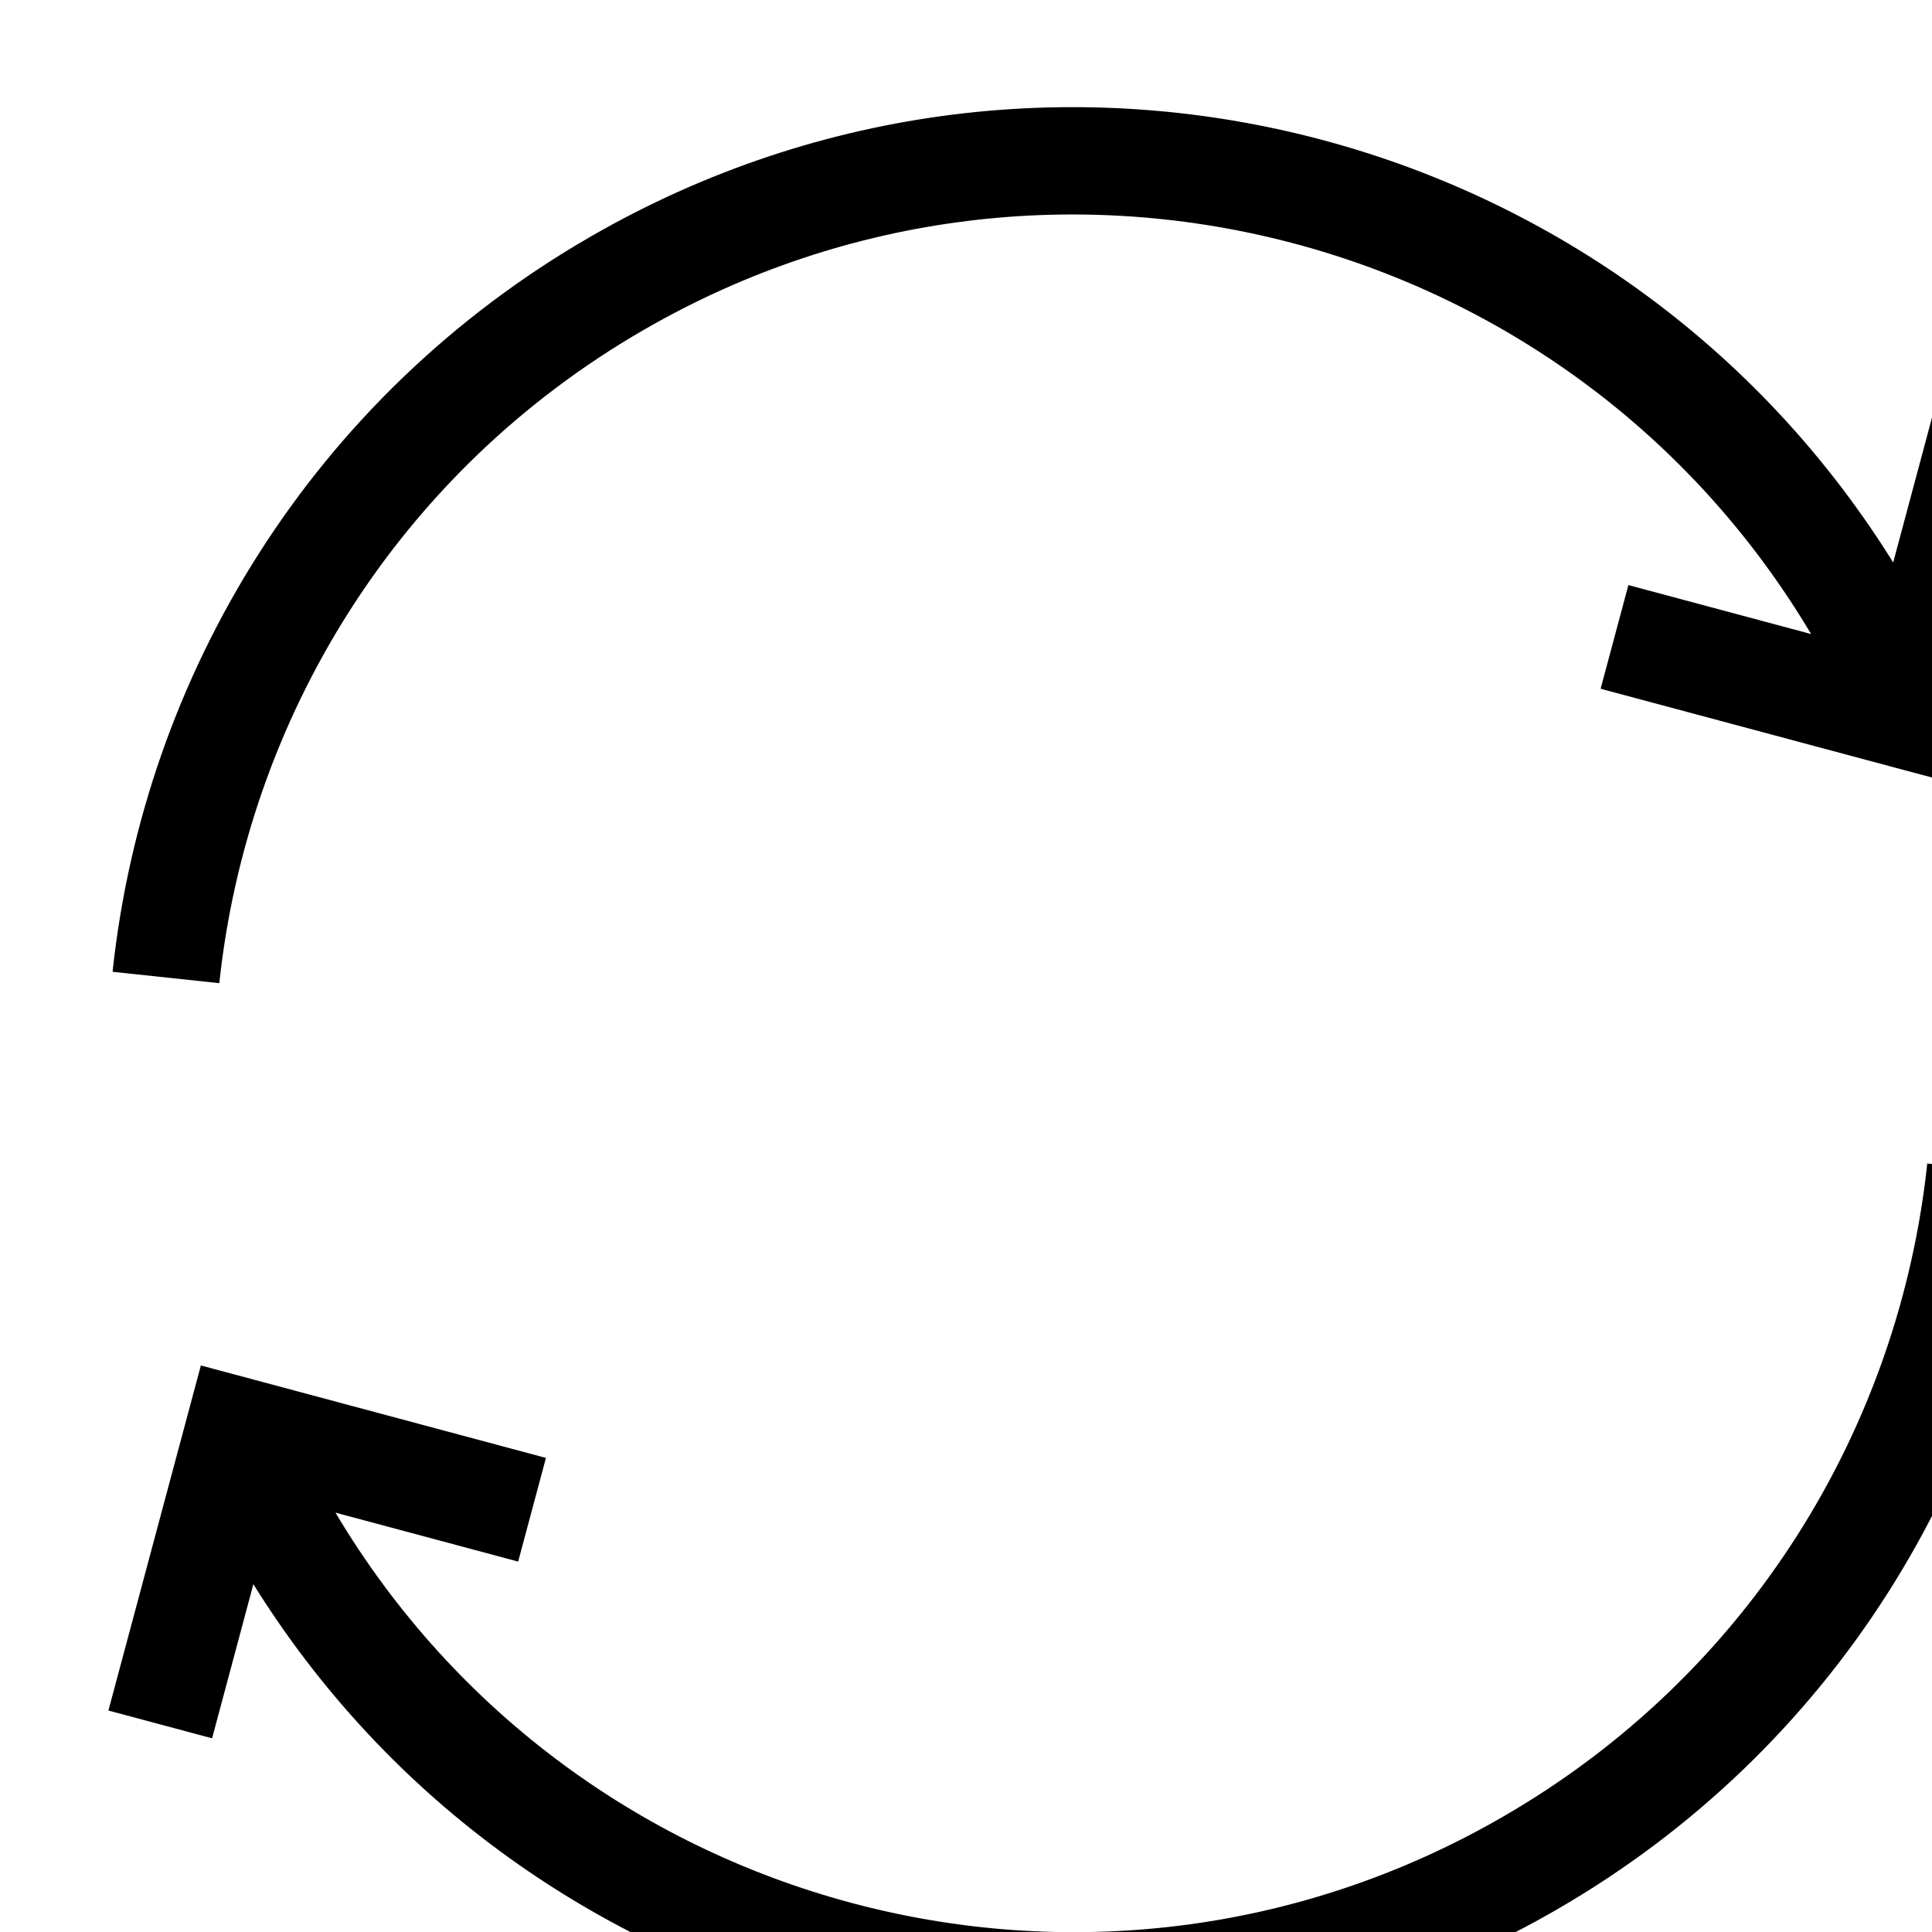
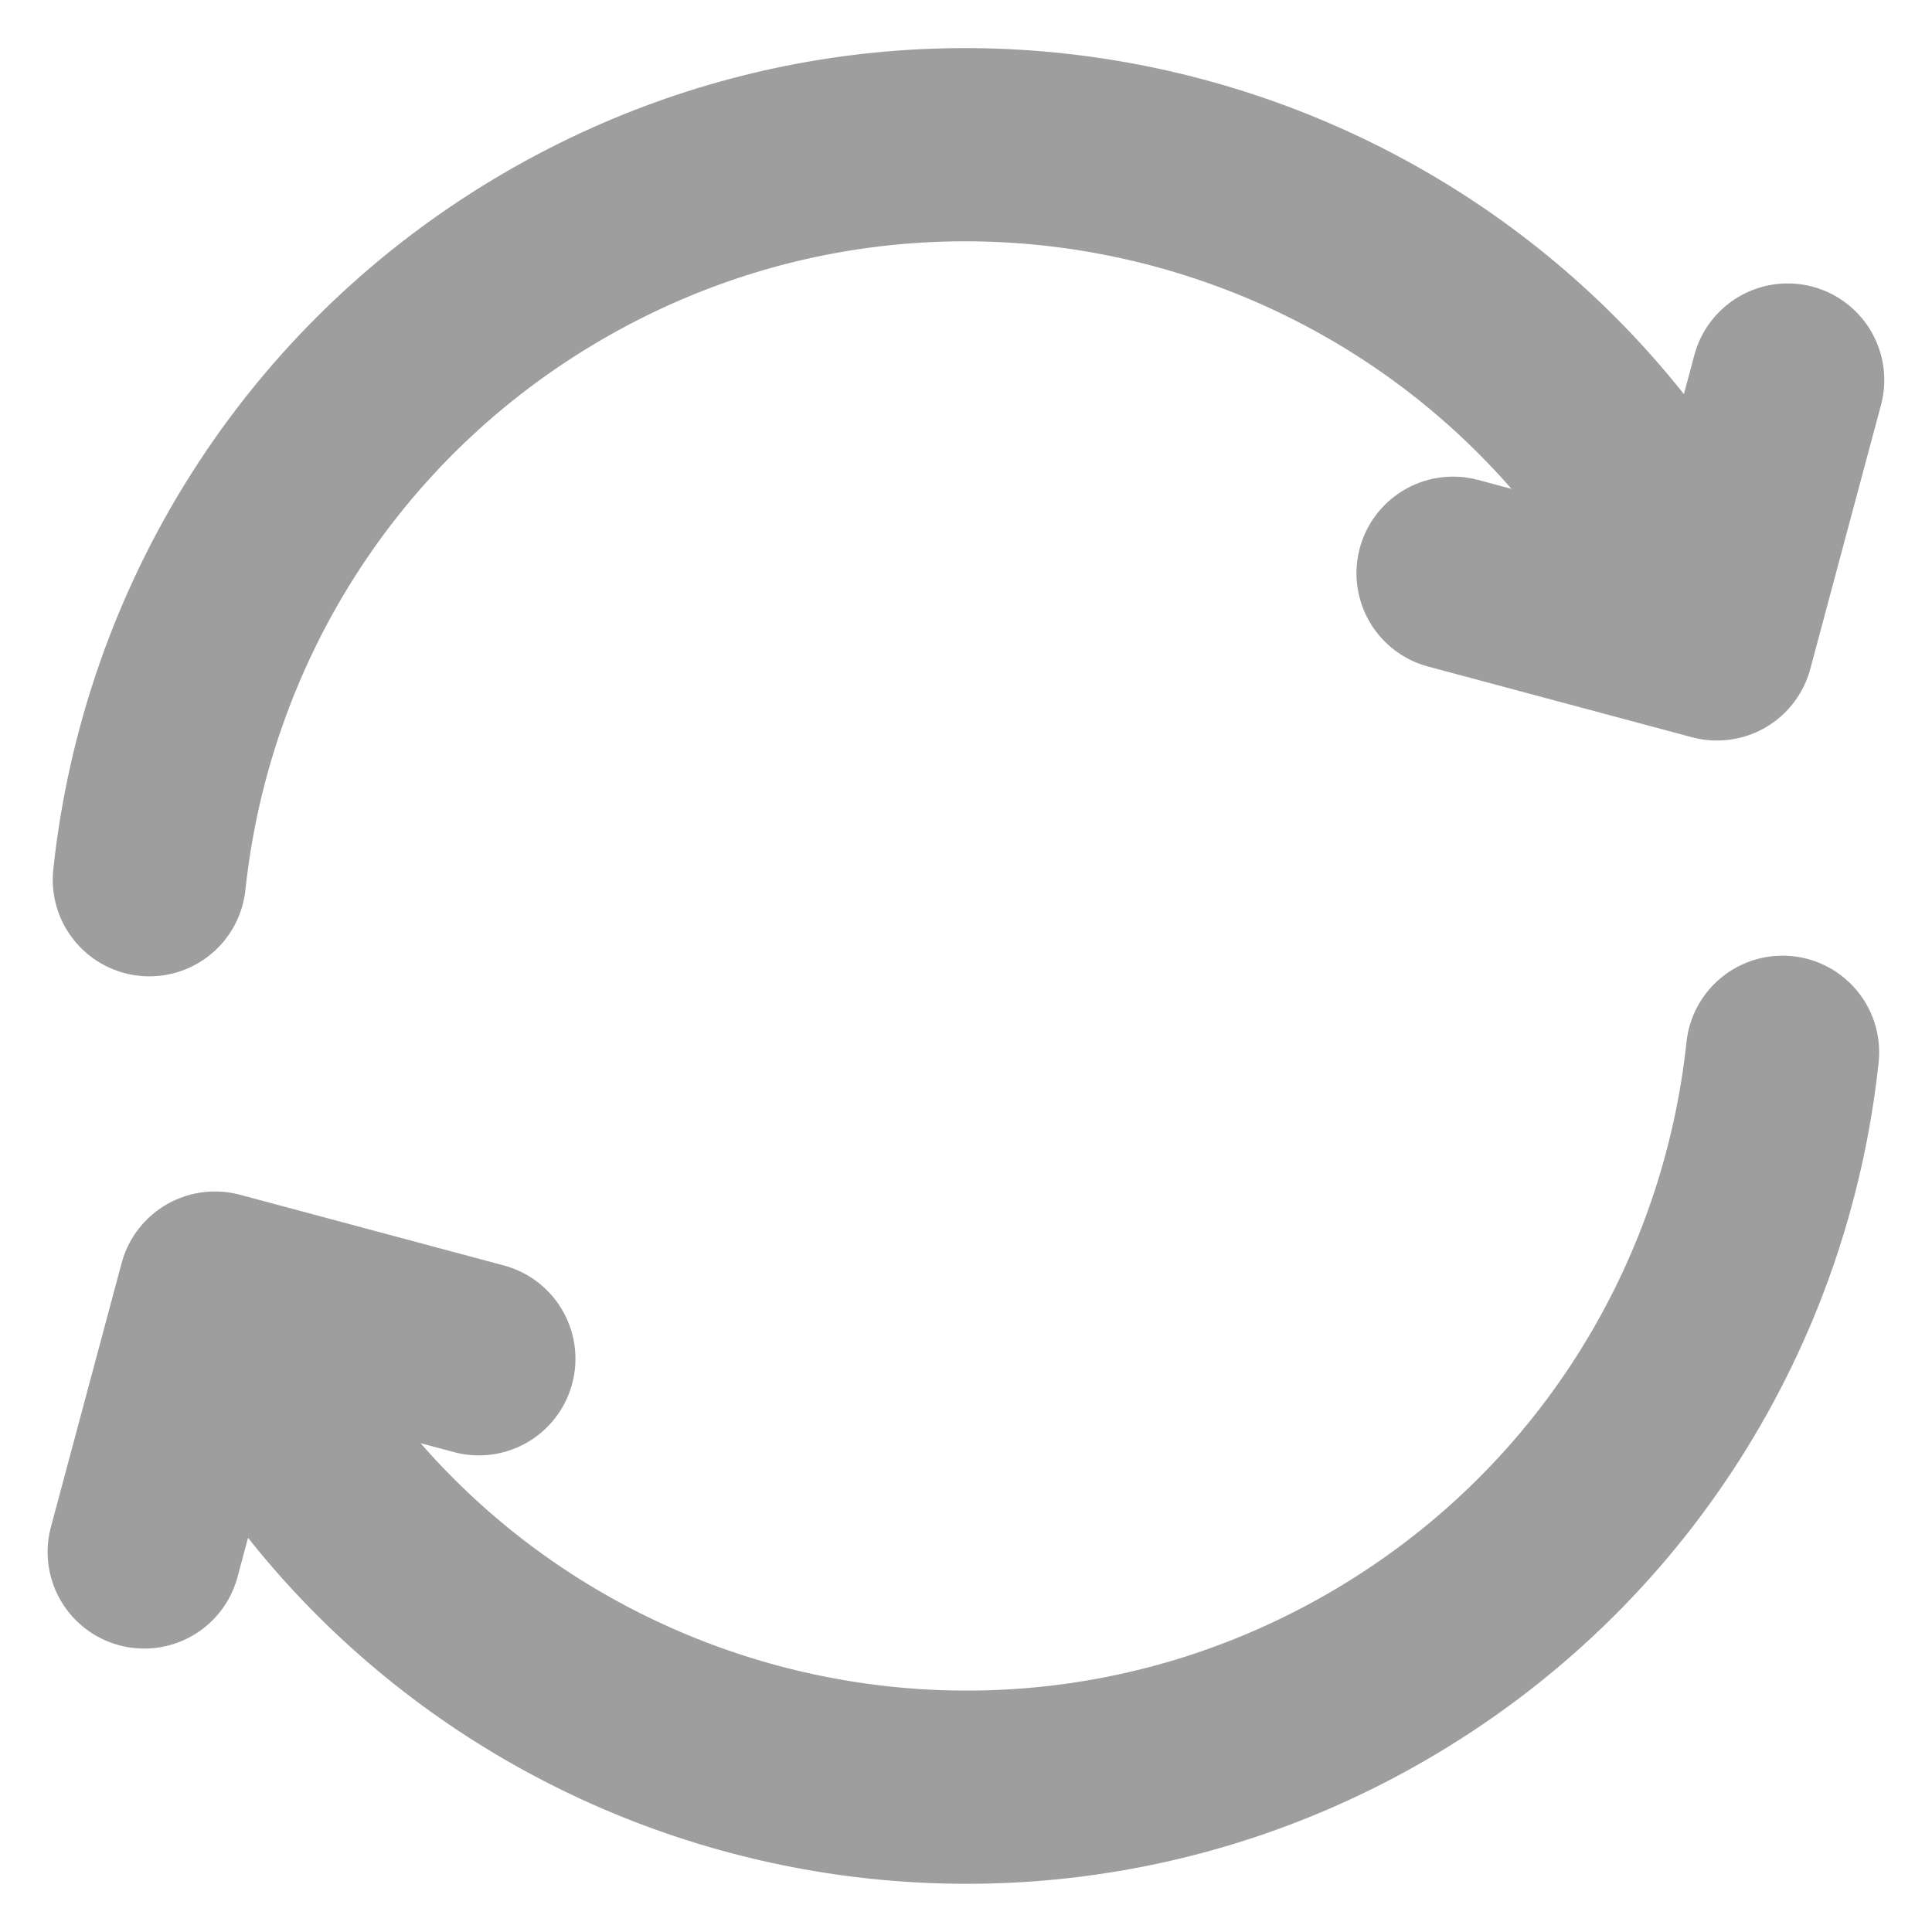
- <svg xmlns="http://www.w3.org/2000/svg" width="18" height="18" fill="none">
-   <path d="M18.453 10.893C18.175 13.503 16.696 15.949 14.249 17.361C10.184 19.709 4.985 18.316 2.638 14.25L2.388 13.817M1.546 9.107C1.824 6.497 3.303 4.051 5.75 2.639C9.815 0.291 15.014 1.684 17.361 5.75L17.611 6.183M1.493 16.066L2.225 13.334L4.957 14.066M15.042 5.934L17.774 6.666L18.506 3.934" stroke="#000" strokeWidth="2" strokeLinecap="round" strokeLinejoin="round" />
+ <svg xmlns="http://www.w3.org/2000/svg" width="20" height="20" viewBox="0 0 20 20" fill="none">
+   <path d="M18.453 10.893C18.175 13.503 16.696 15.948 14.249 17.361C10.184 19.708 4.985 18.315 2.638 14.25L2.388 13.817M1.546 9.107C1.824 6.497 3.303 4.051 5.75 2.638C9.815 0.291 15.014 1.684 17.361 5.749L17.611 6.182M1.493 16.066L2.225 13.334L4.957 14.066M15.042 5.934L17.774 6.666L18.506 3.934" stroke="#9E9E9E" stroke-width="2" stroke-linecap="round" stroke-linejoin="round" />
</svg>
